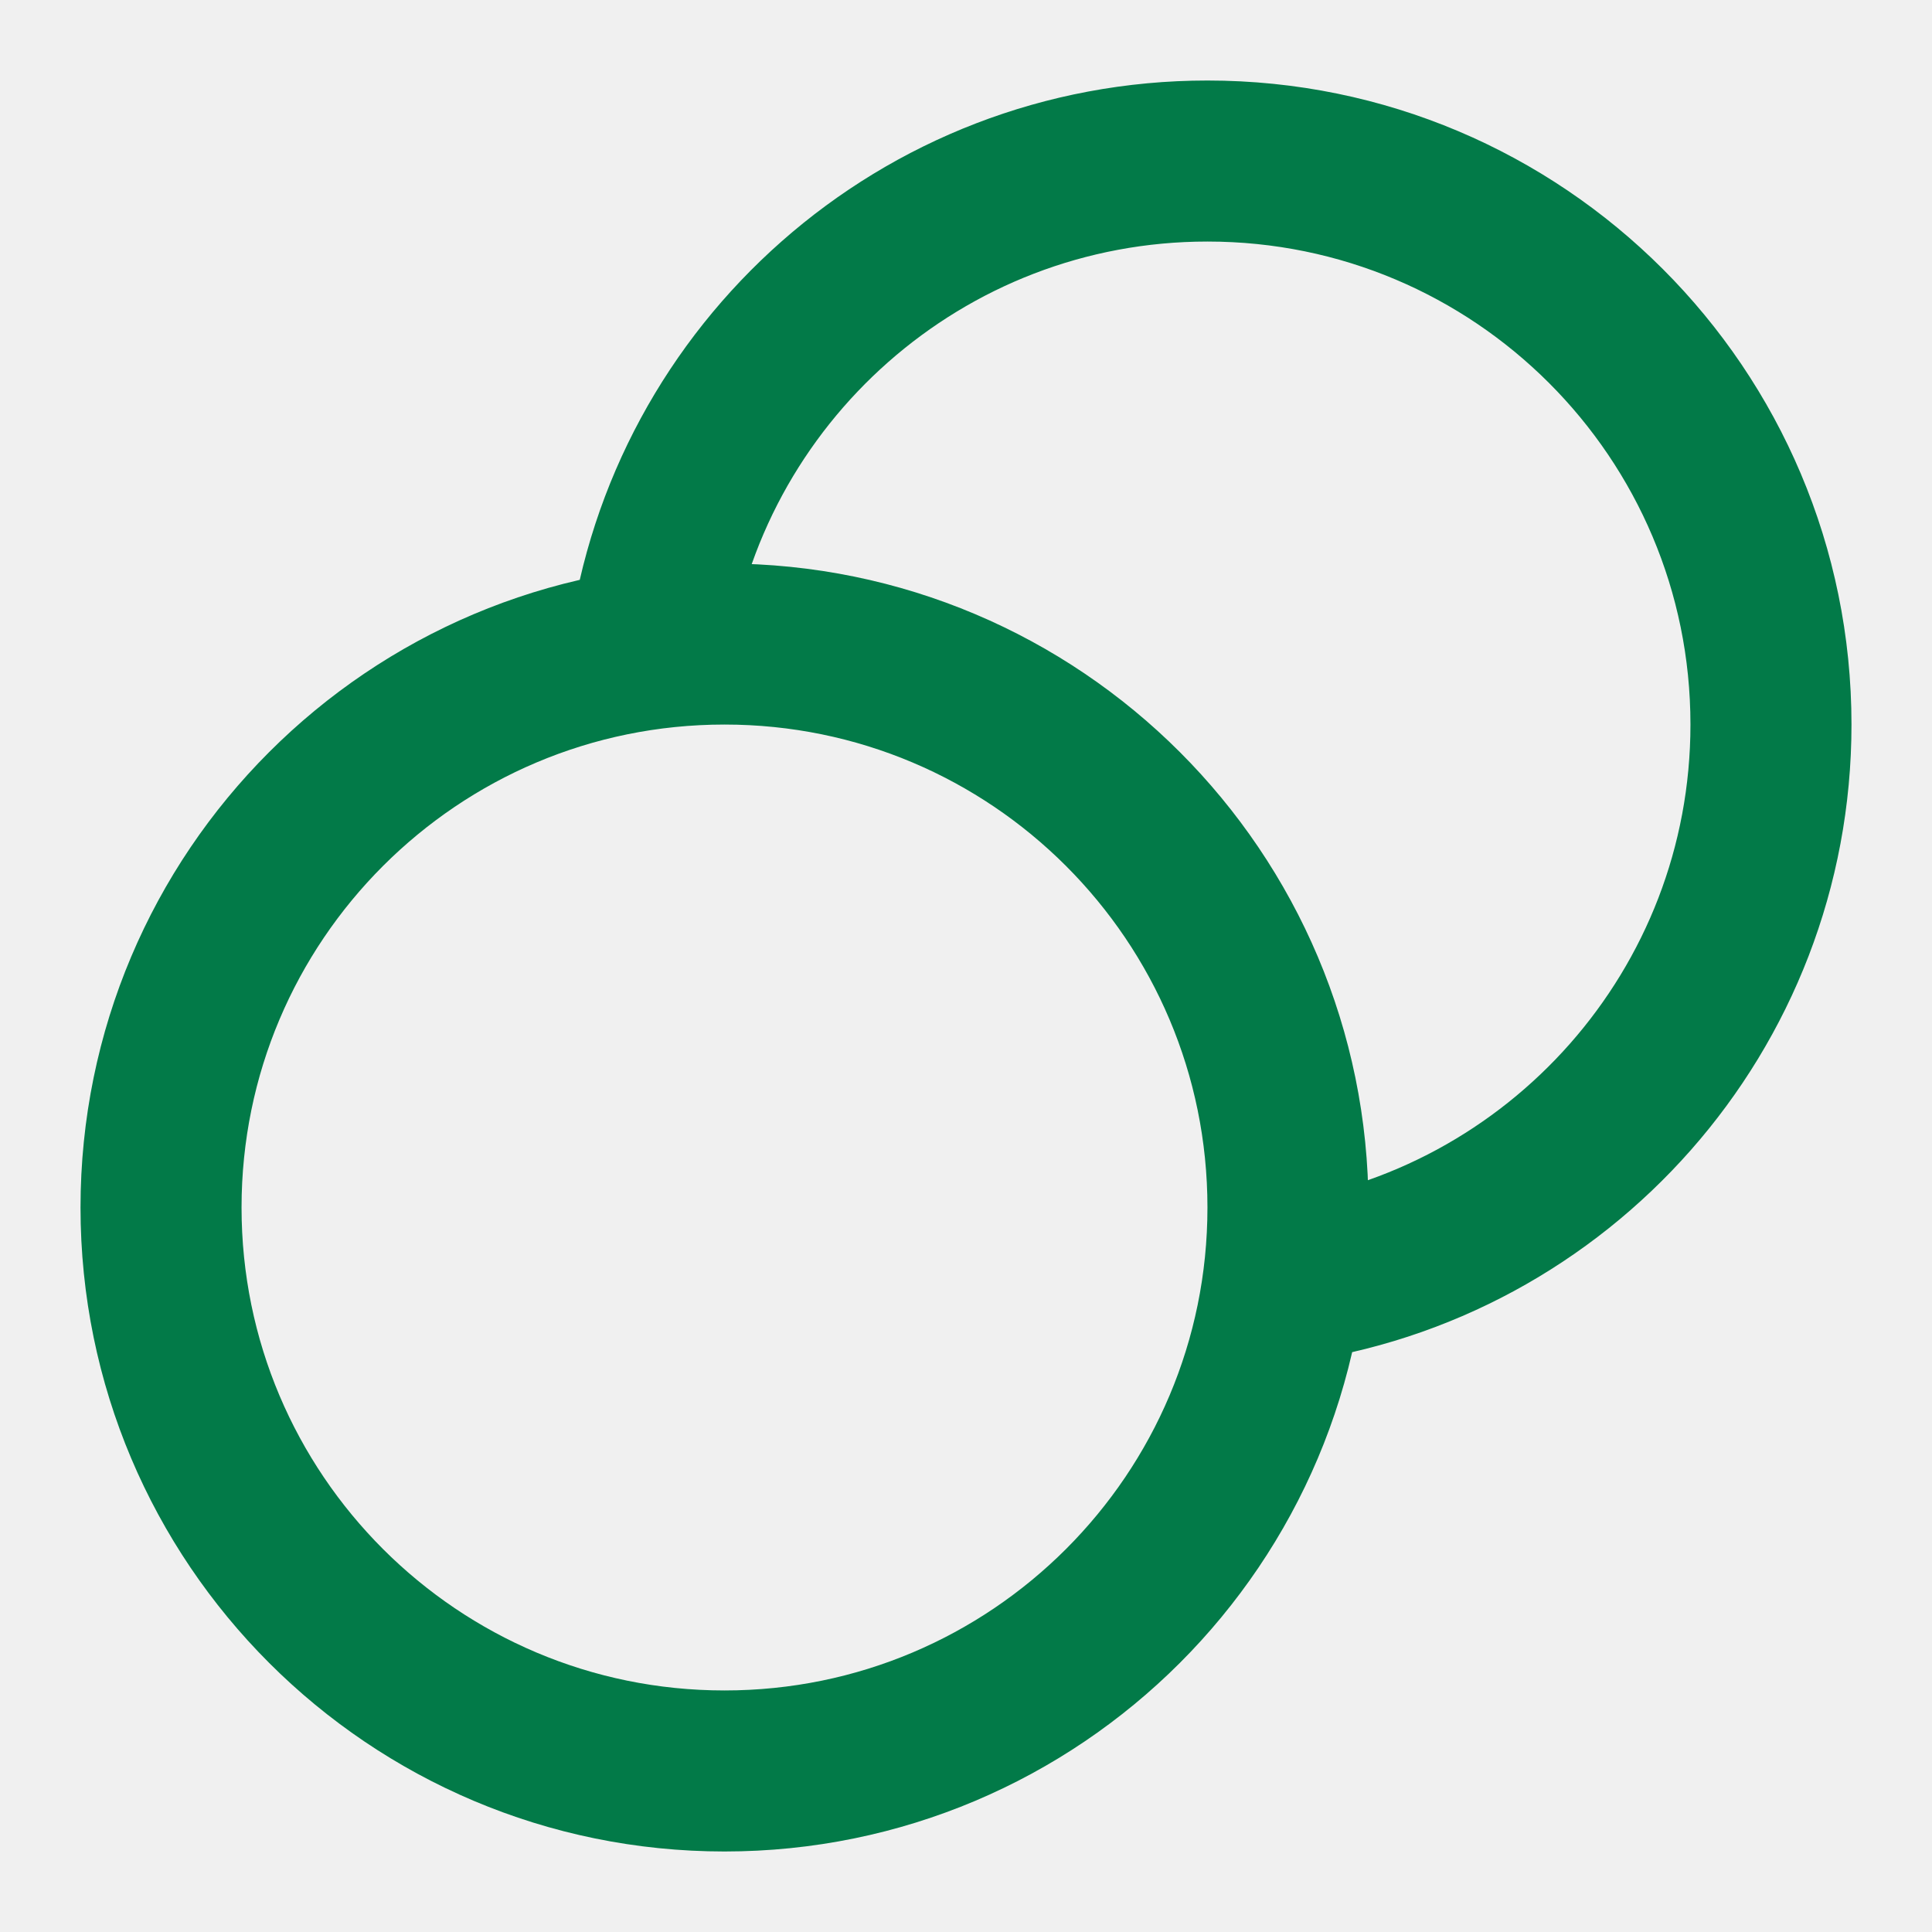
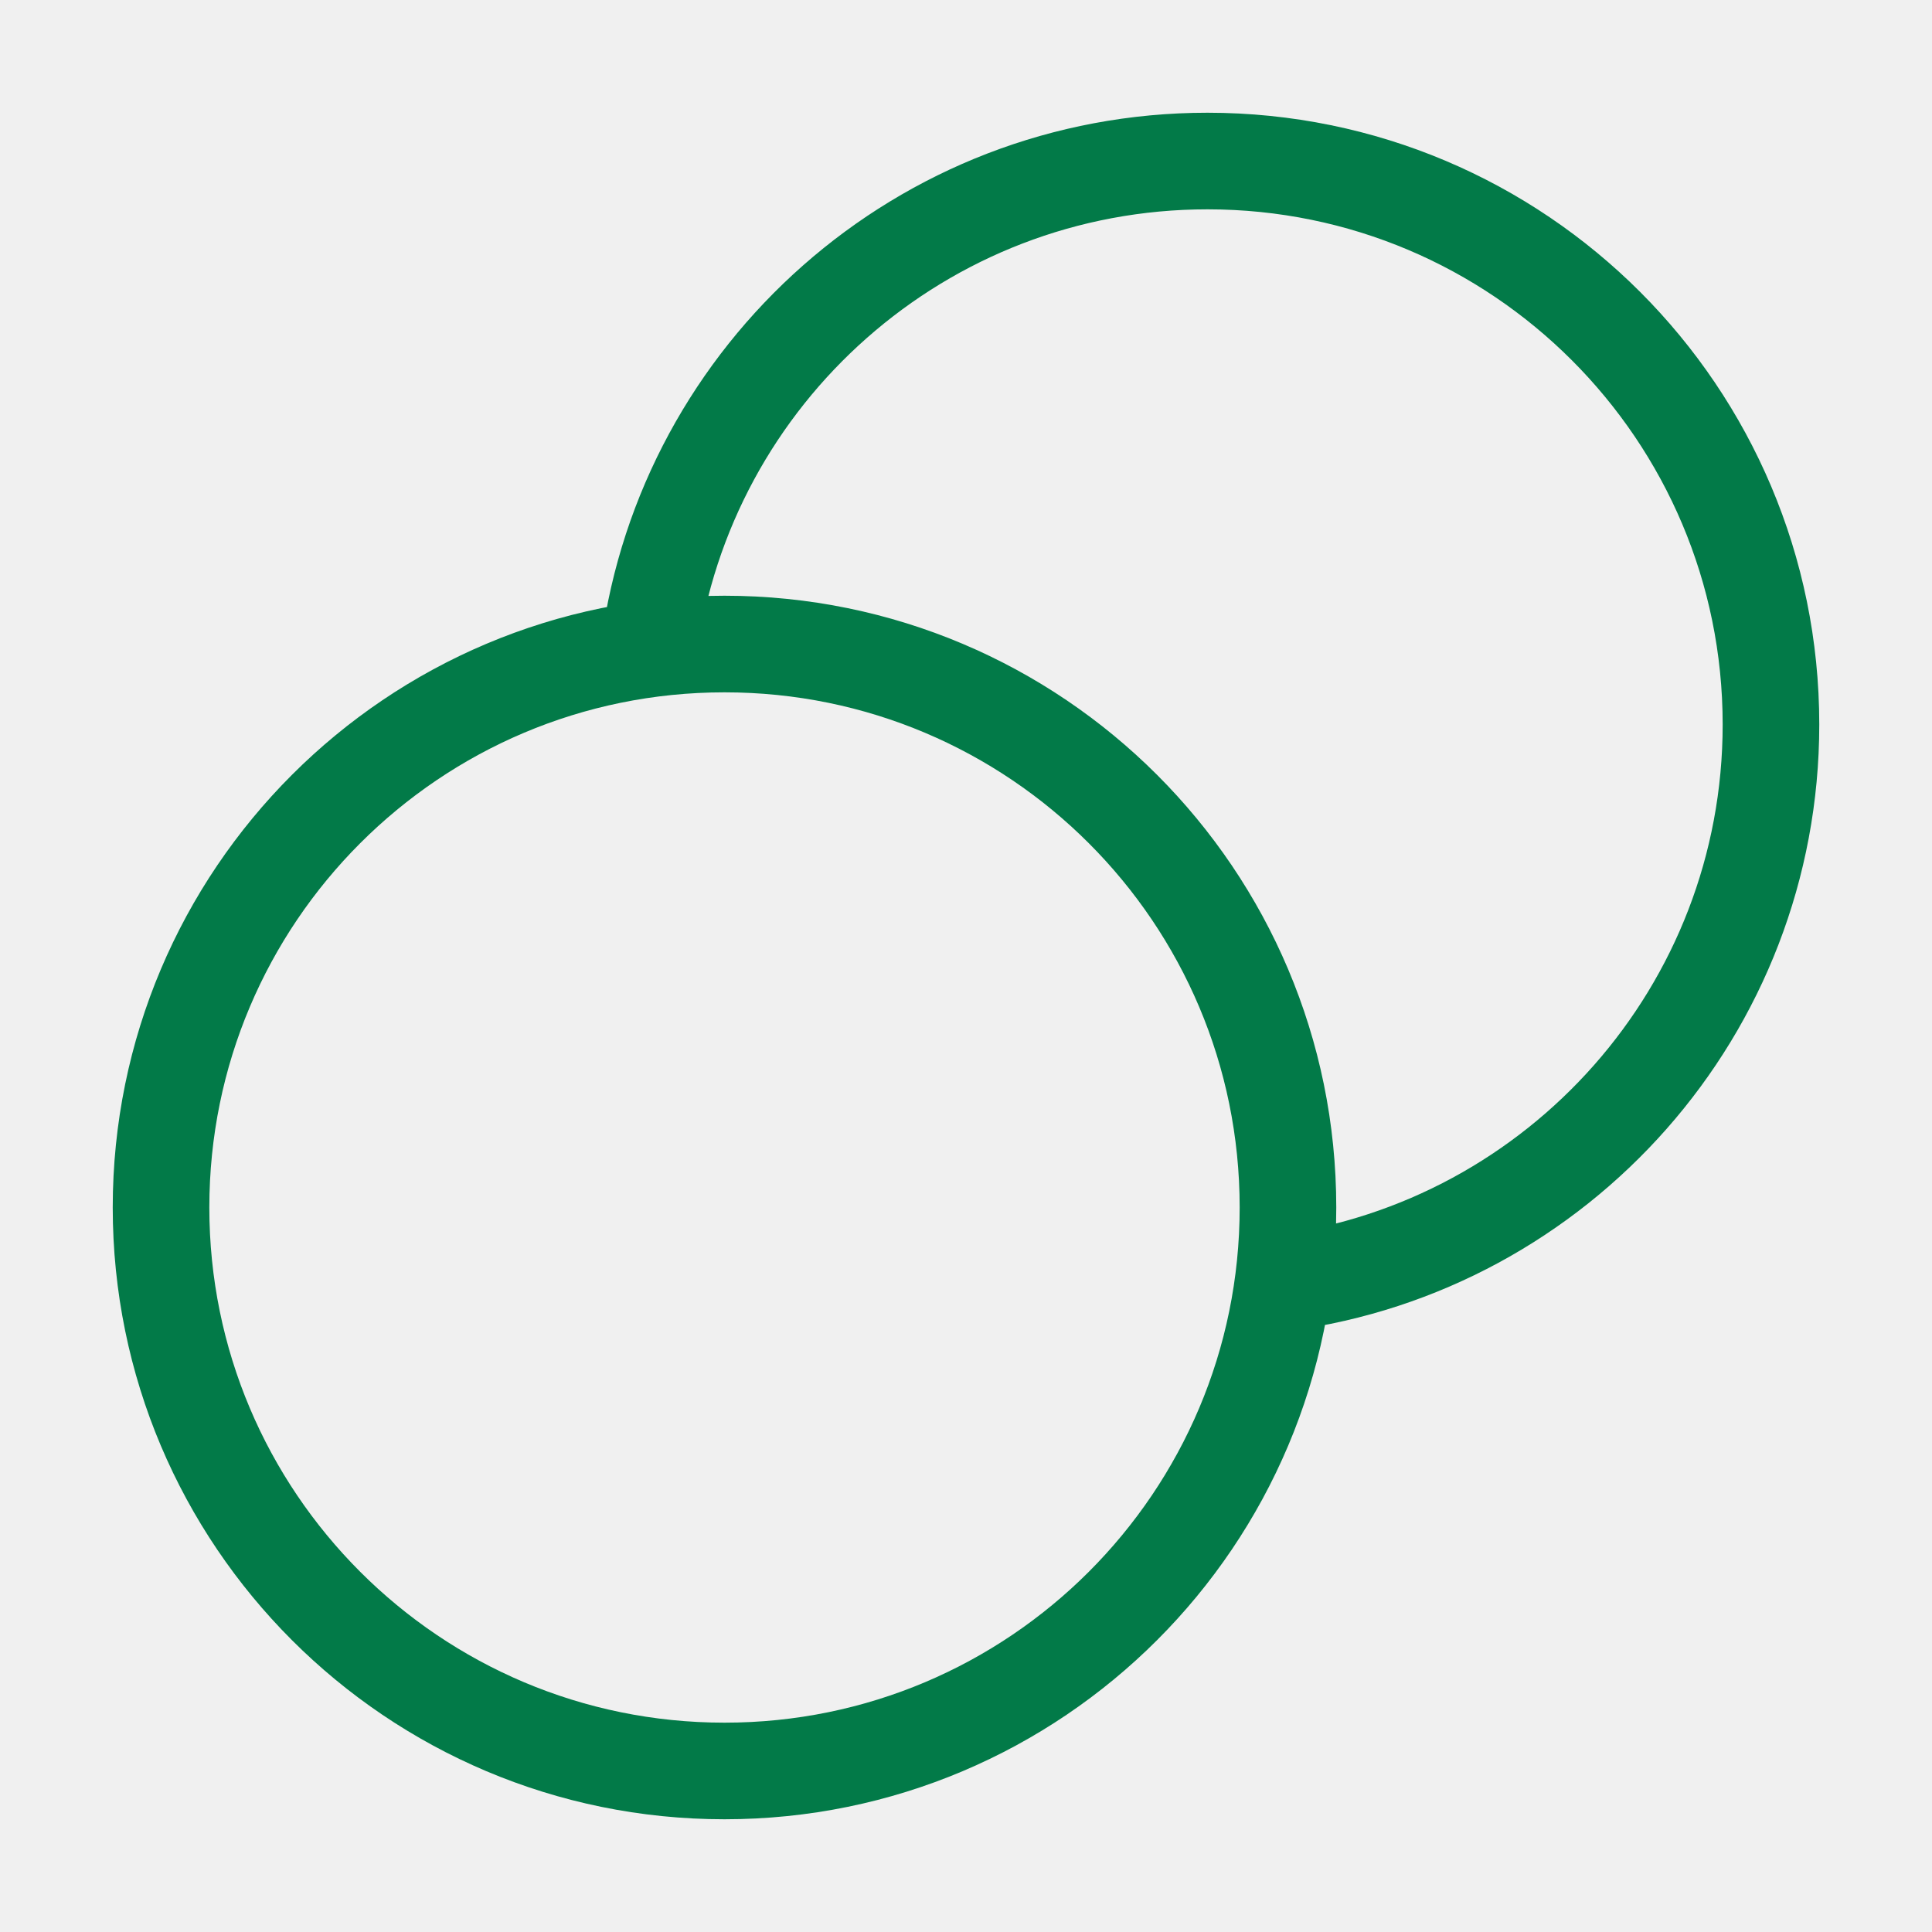
<svg xmlns="http://www.w3.org/2000/svg" width="20" height="20" viewBox="0 0 20 20" fill="none">
  <g clip-path="url(#clip0_3316_33814)">
-     <path d="M13.281 13.281C16.133 12.9 18.333 10.457 18.333 7.5C18.333 4.278 15.722 1.667 12.5 1.667C9.543 1.667 7.1 3.866 6.718 6.719M13.333 12.5C13.333 15.722 10.722 18.333 7.5 18.333C4.278 18.333 1.667 15.722 1.667 12.5C1.667 9.278 4.278 6.667 7.5 6.667C10.722 6.667 13.333 9.278 13.333 12.5Z" stroke="#027A48" stroke-width="1.667" stroke-linecap="round" stroke-linejoin="round" />
+     <path d="M13.281 13.281C16.133 12.9 18.333 10.457 18.333 7.5C18.333 4.278 15.722 1.667 12.5 1.667C9.543 1.667 7.1 3.866 6.718 6.719M13.333 12.5C13.333 15.722 10.722 18.333 7.5 18.333C4.278 18.333 1.667 15.722 1.667 12.5C1.667 9.278 4.278 6.667 7.5 6.667C10.722 6.667 13.333 9.278 13.333 12.5Z" stroke="#027A48" strokeWidth="1.667" strokeLinecap="round" strokeLinejoin="round" />
  </g>
  <defs>
    <clipPath id="clip0_3316_33814">
      <rect width="20" height="20" fill="white" />
    </clipPath>
  </defs>
</svg>
